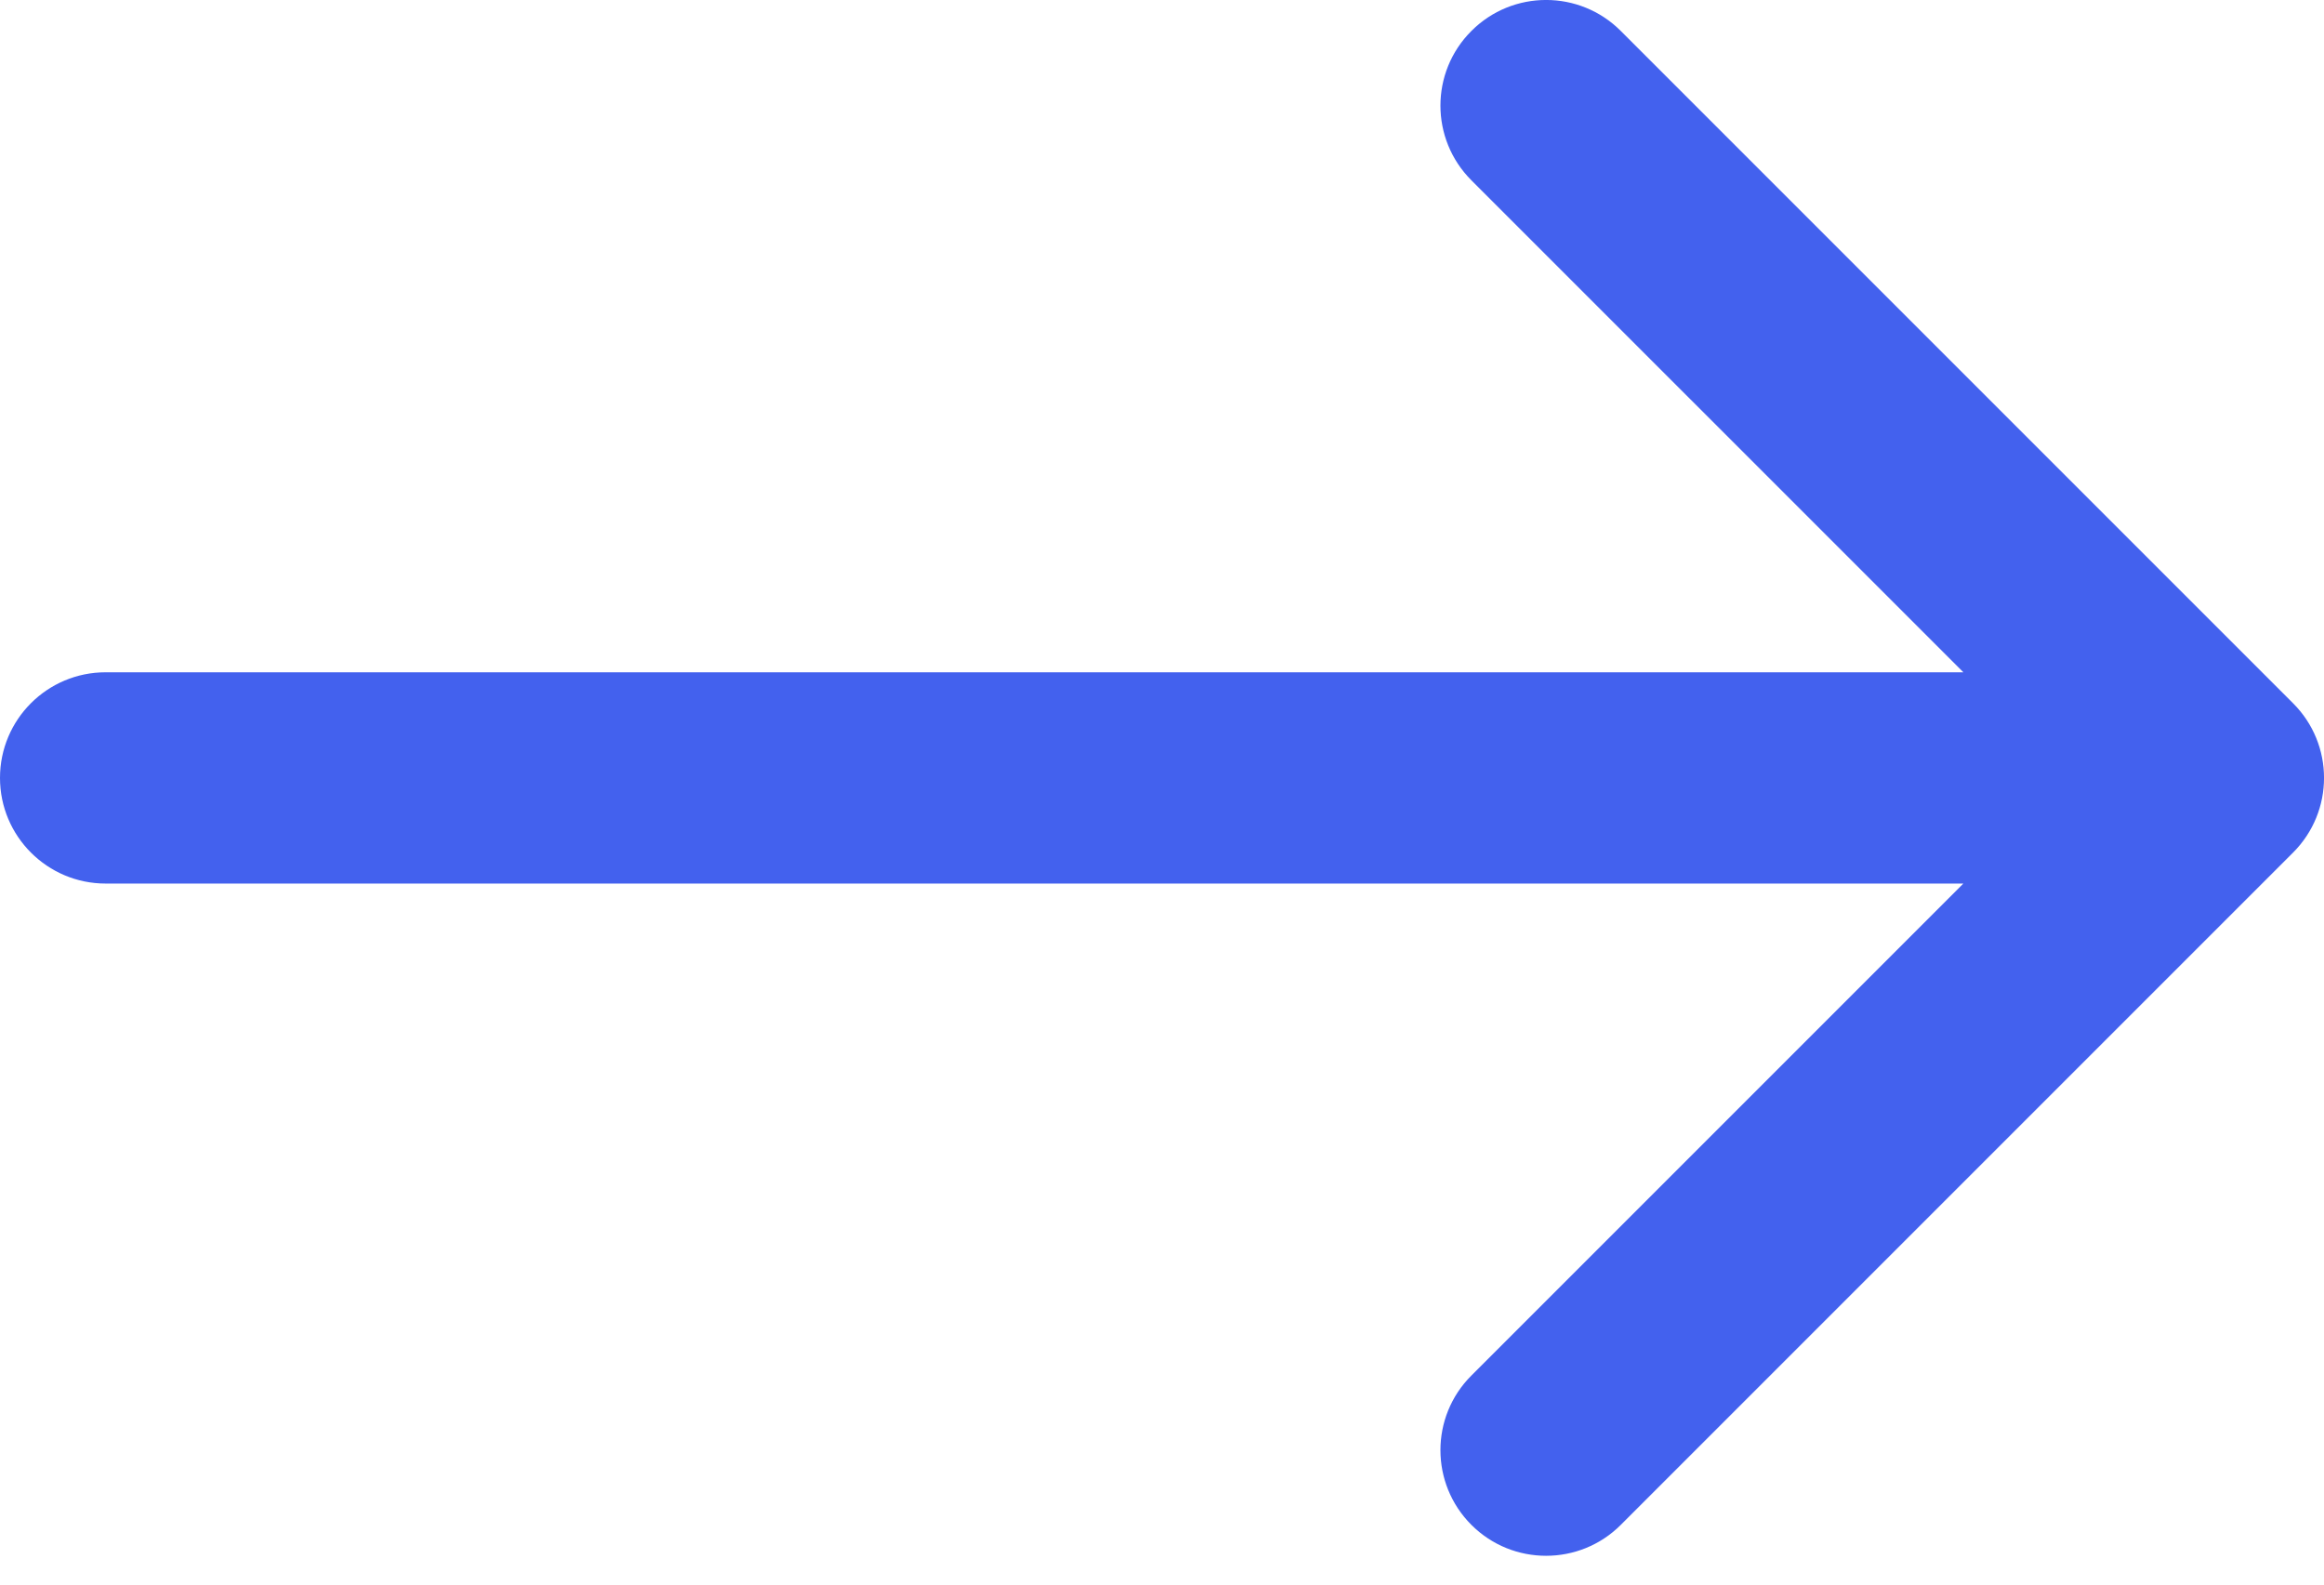
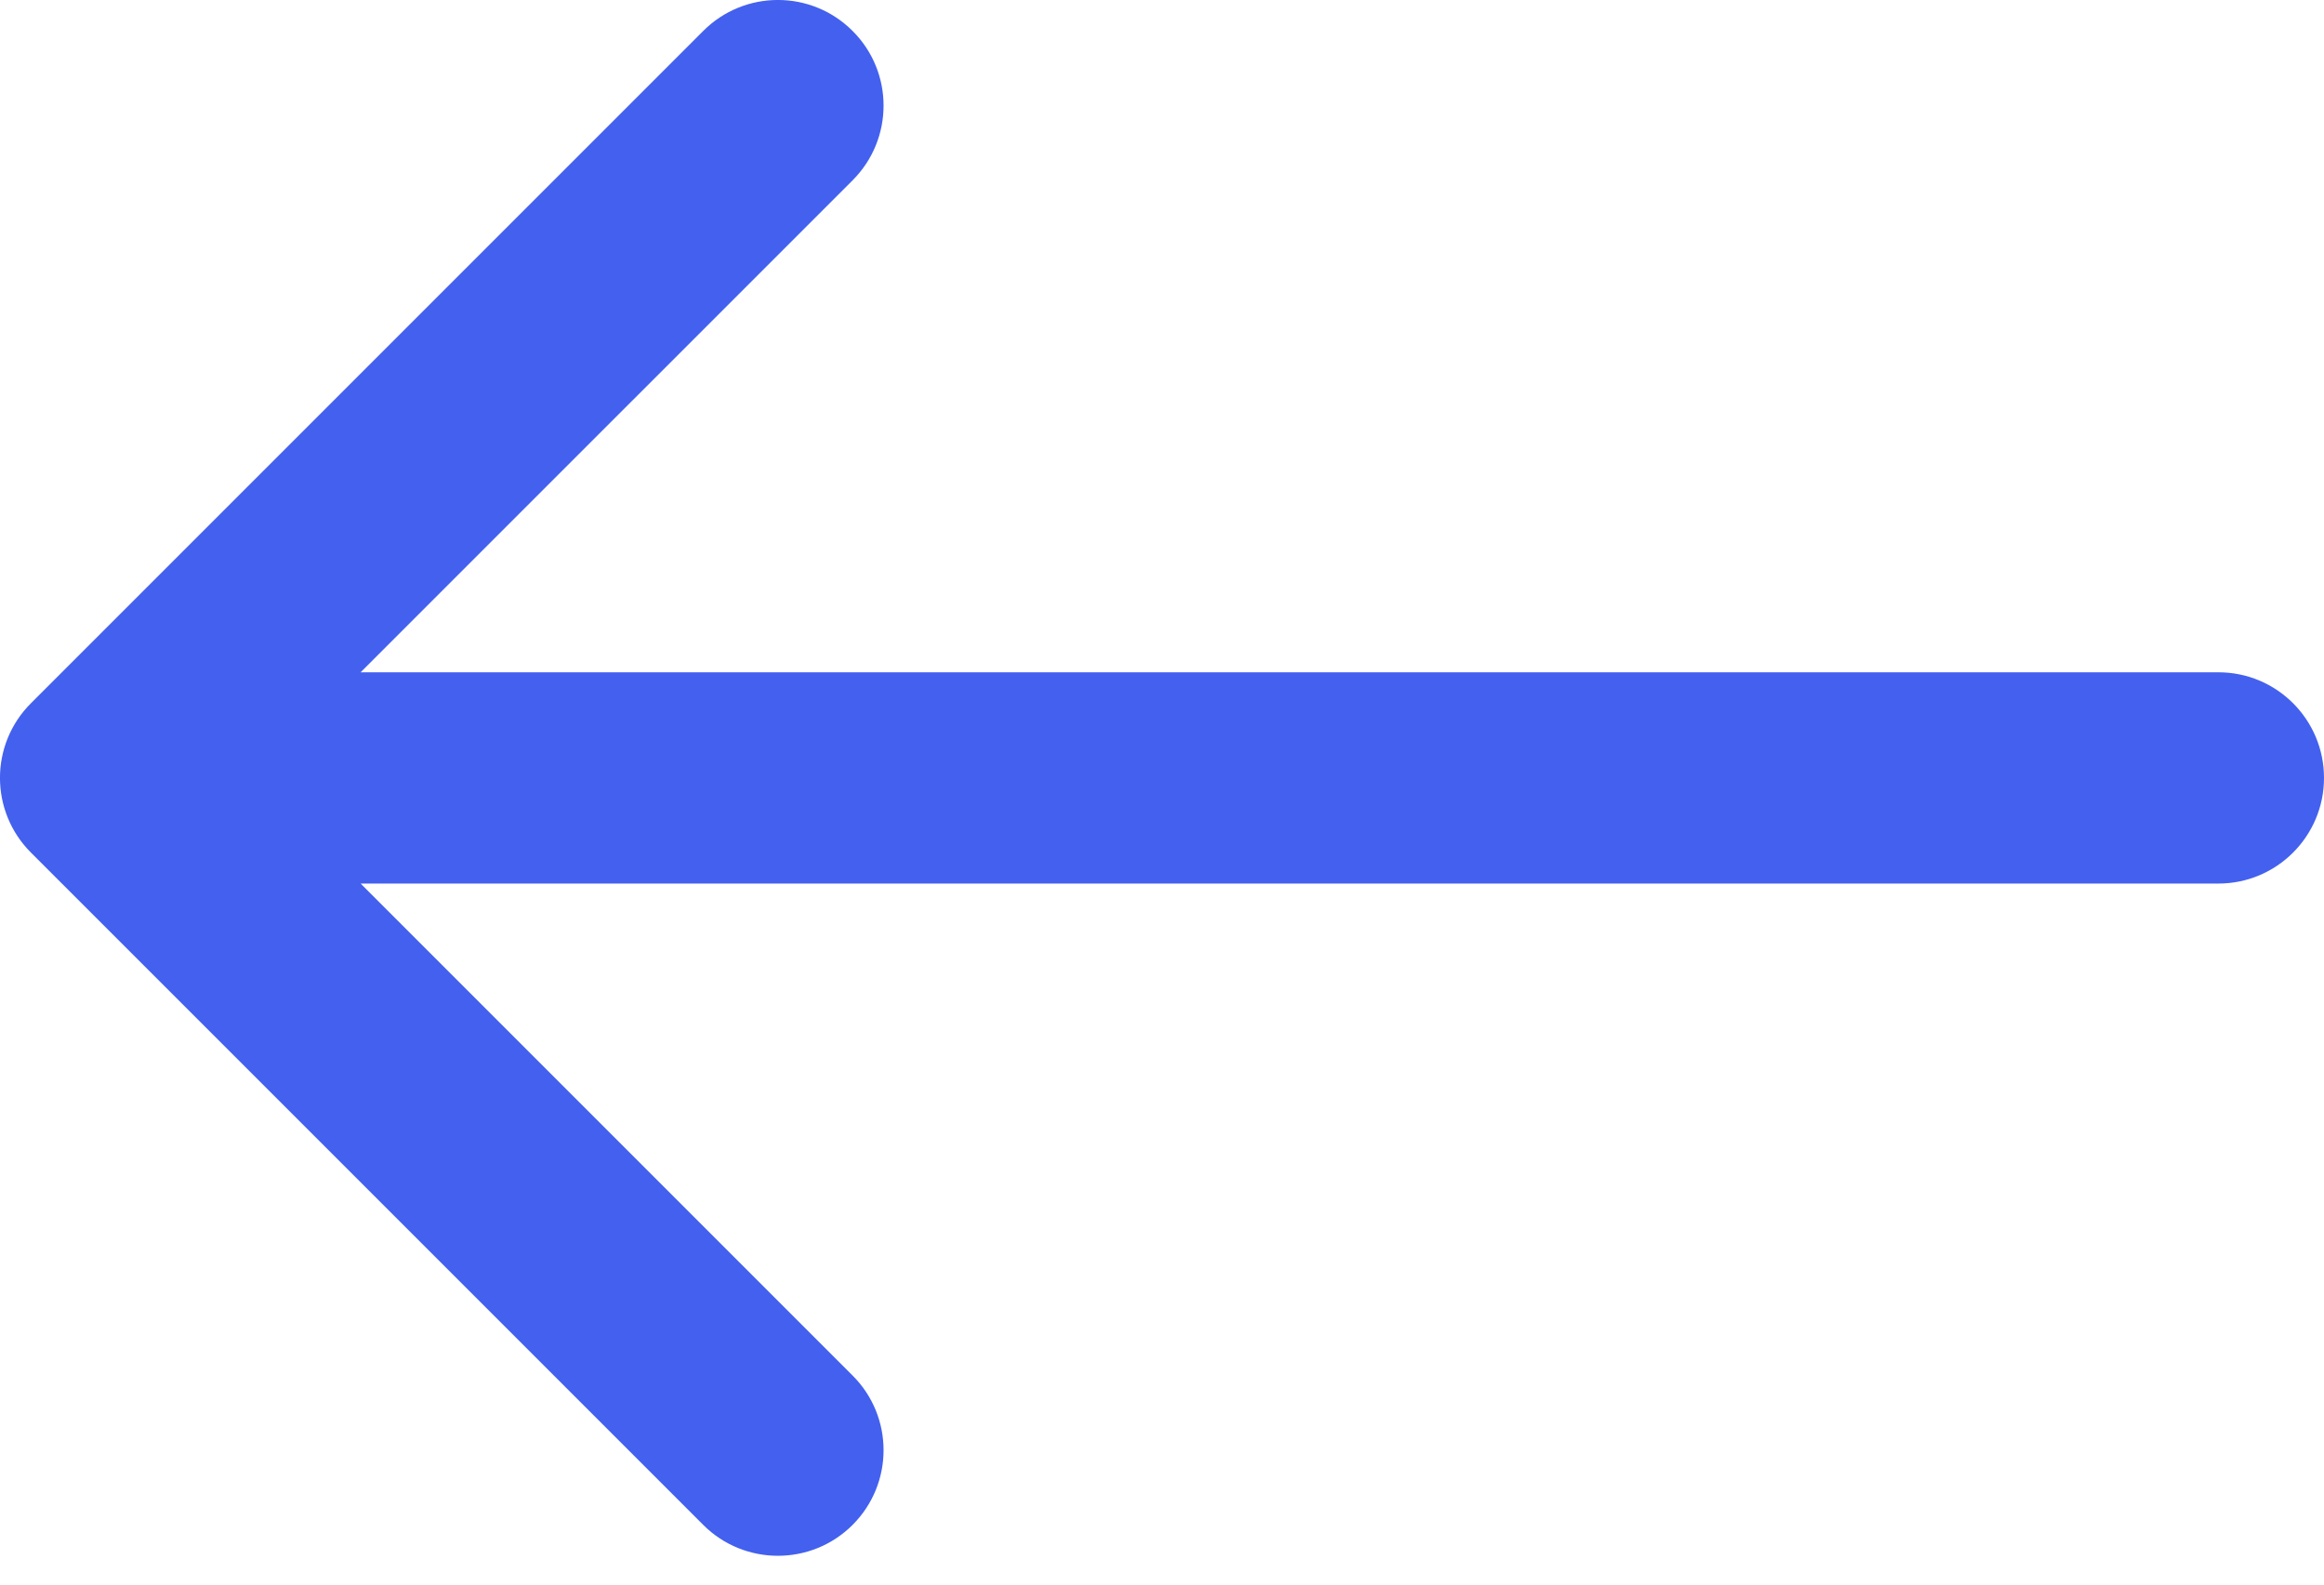
<svg xmlns="http://www.w3.org/2000/svg" width="22" height="15" viewBox="0 0 22 15" fill="none">
-   <path d="M1 6.364C0.448 6.364 0 6.811 0 7.364C0 7.916 0.448 8.364 1 8.364V6.364ZM21.707 8.071C22.098 7.68 22.098 7.047 21.707 6.657L15.343 0.293C14.953 -0.098 14.319 -0.098 13.929 0.293C13.538 0.683 13.538 1.316 13.929 1.707L19.586 7.364L13.929 13.021C13.538 13.411 13.538 14.044 13.929 14.435C14.319 14.825 14.953 14.825 15.343 14.435L21.707 8.071ZM1 8.364H21V6.364H1V8.364Z" fill="#4361EE" />
+   <path d="M21 8.364C21.552 8.364 22 7.916 22 7.364C22 6.811 21.552 6.364 21 6.364L21 8.364ZM0.293 6.657C-0.098 7.047 -0.098 7.68 0.293 8.071L6.657 14.435C7.047 14.825 7.681 14.825 8.071 14.435C8.462 14.044 8.462 13.411 8.071 13.021L2.414 7.364L8.071 1.707C8.462 1.316 8.462 0.683 8.071 0.293C7.681 -0.098 7.047 -0.098 6.657 0.293L0.293 6.657ZM21 6.364L1 6.364L1 8.364L21 8.364L21 6.364Z" fill="#4361EE" />
</svg>
